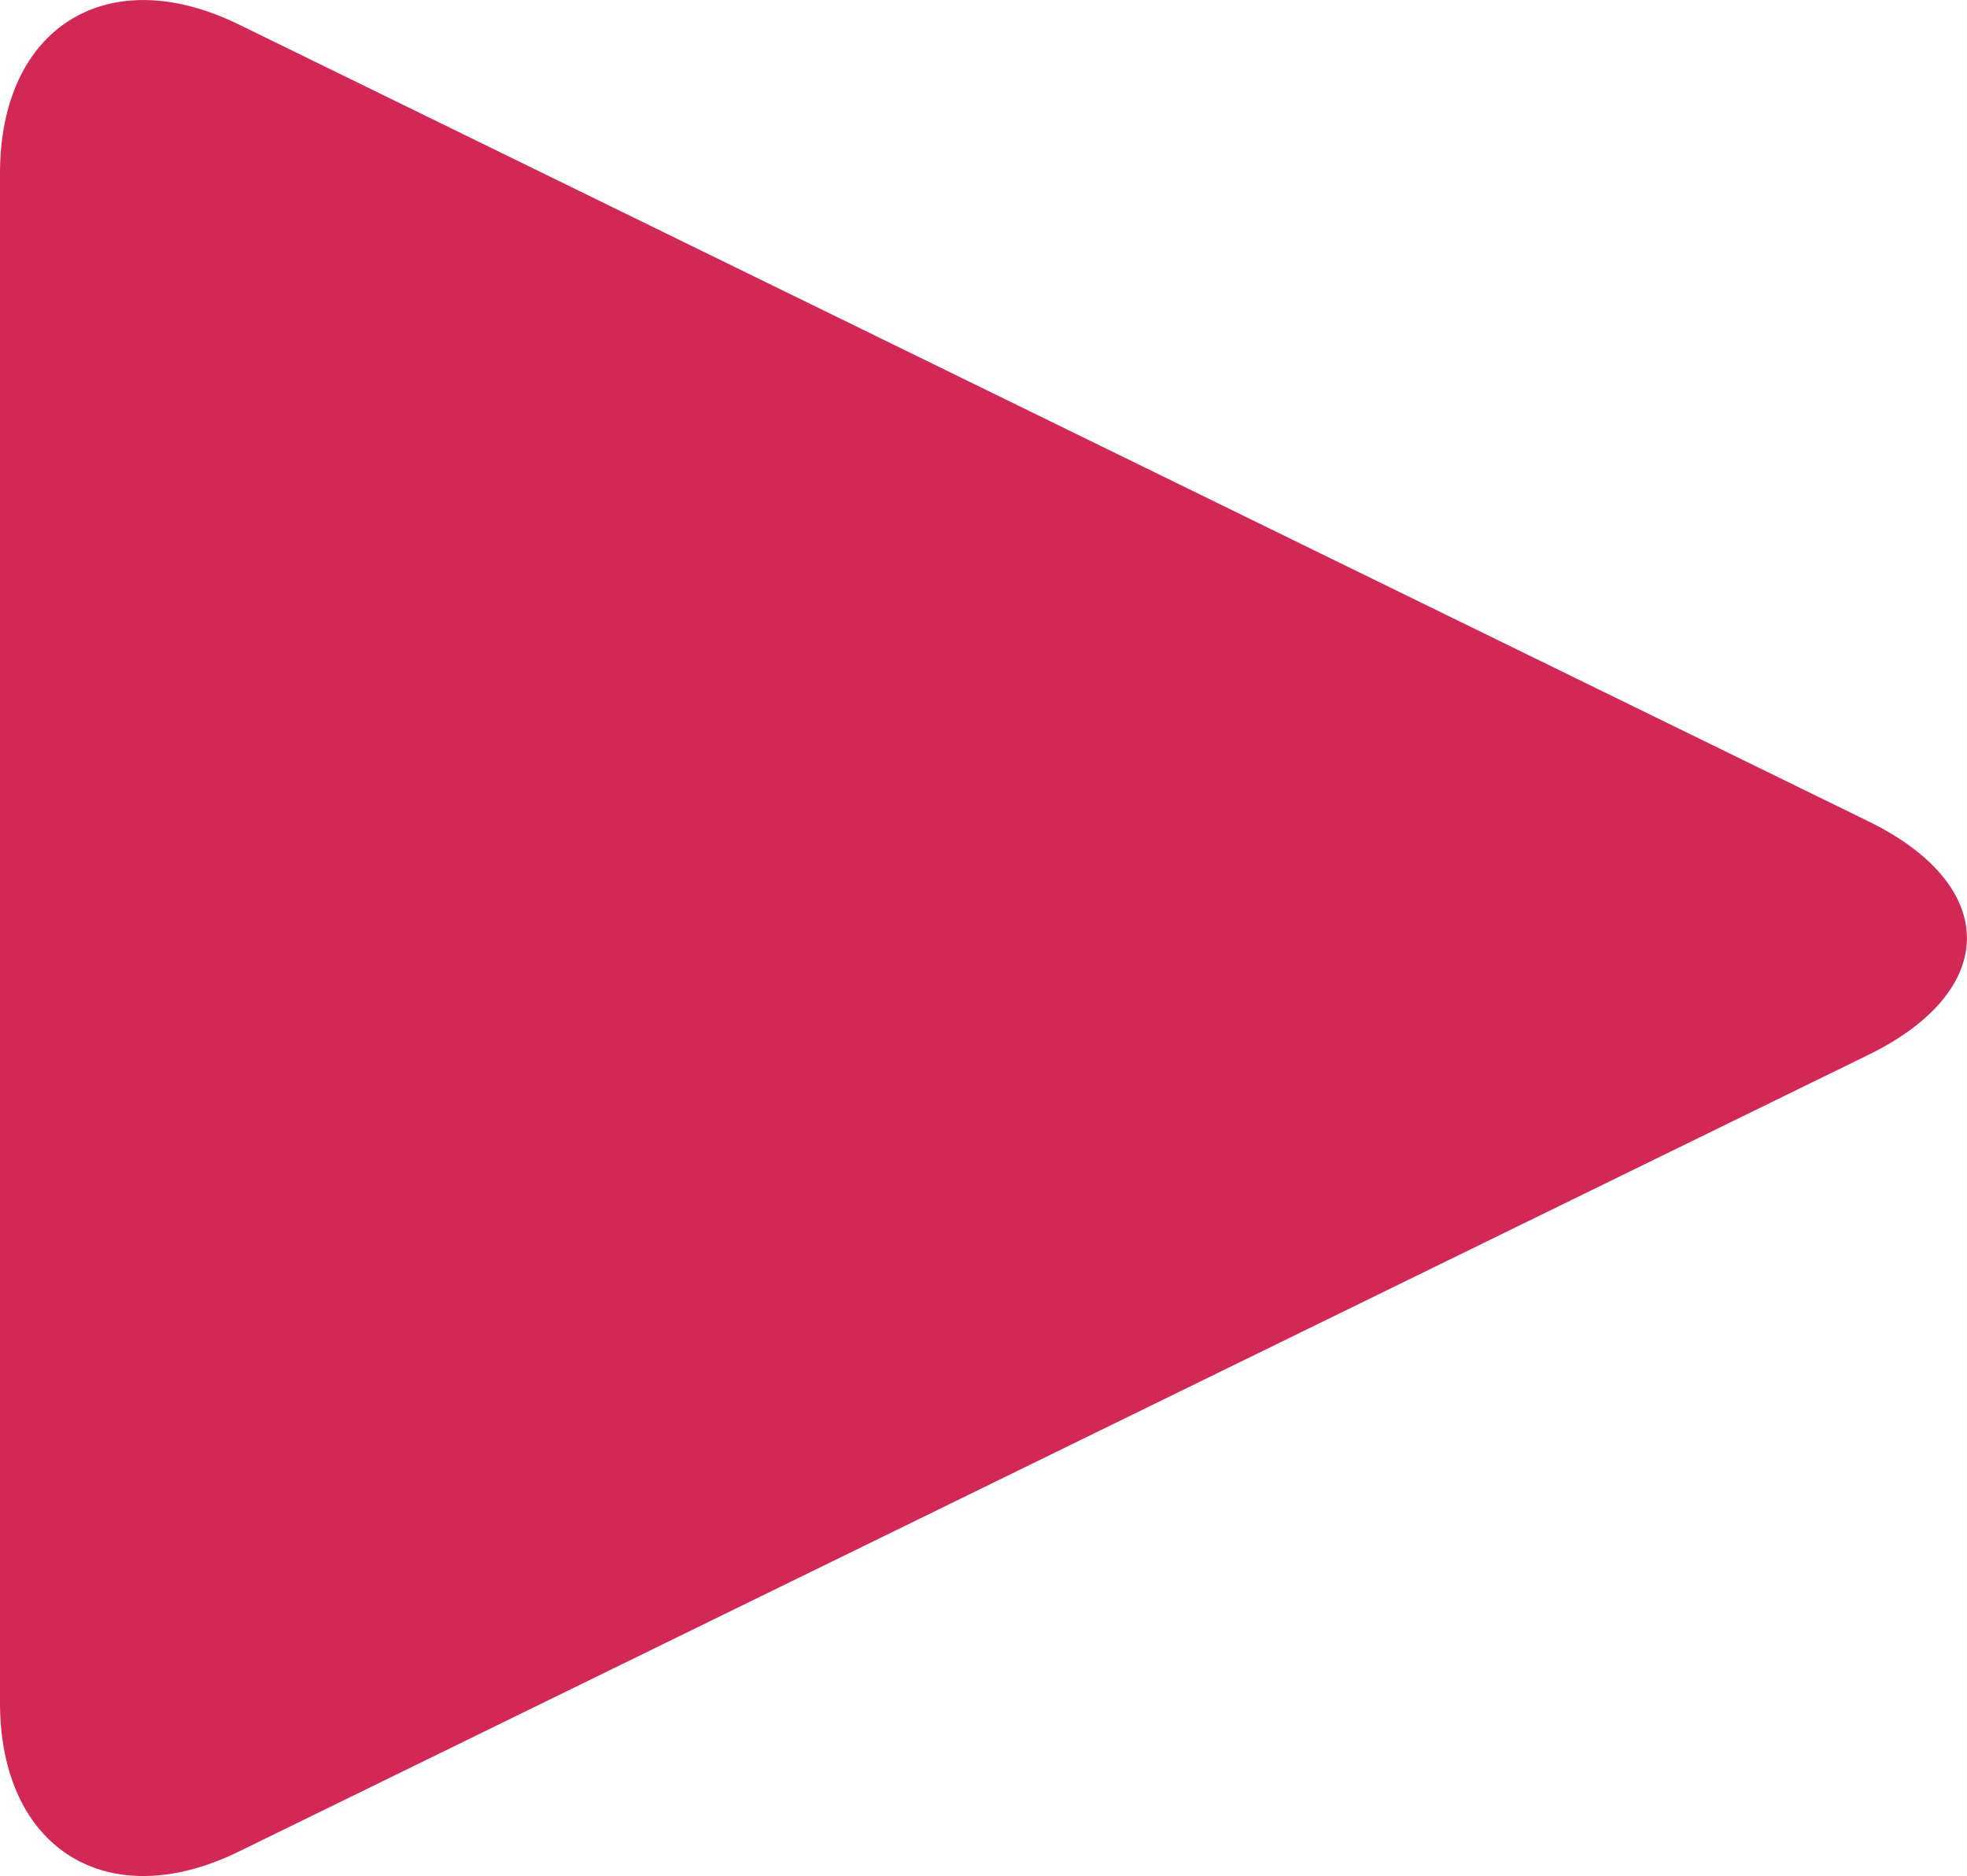
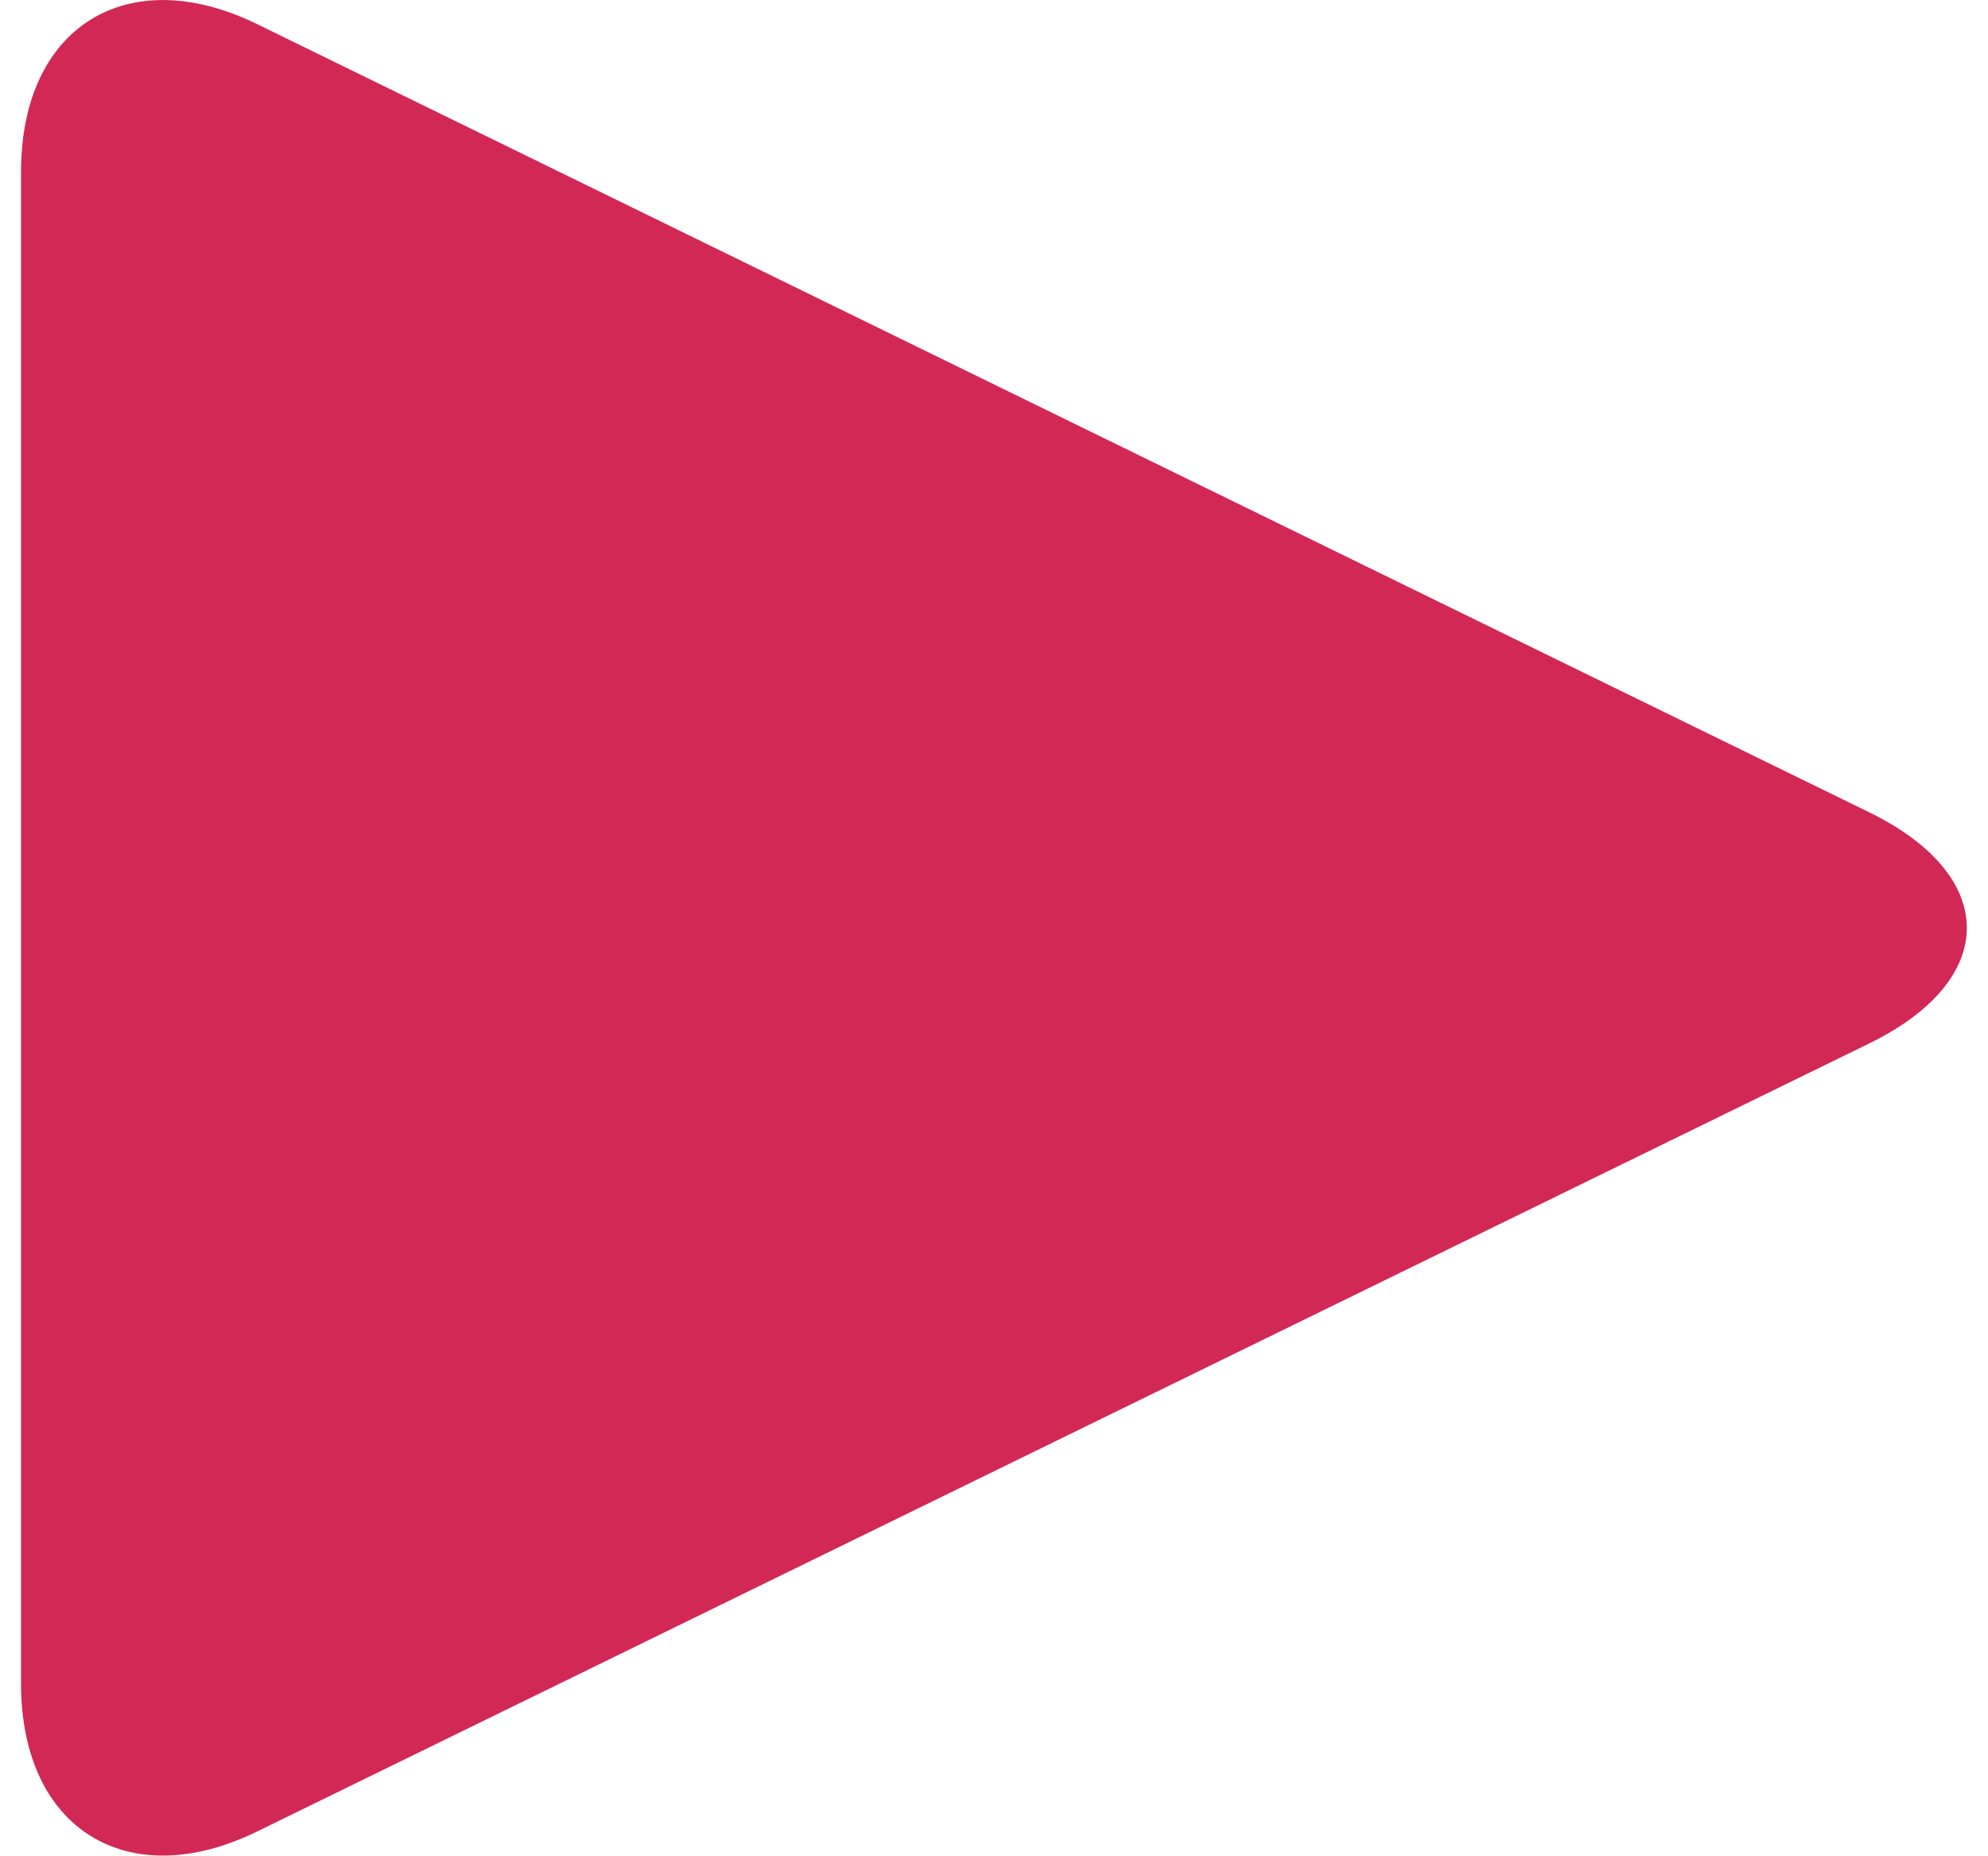
- <svg xmlns="http://www.w3.org/2000/svg" version="1.0" id="Layer_1" x="0px" y="0px" width="14.64" height="13.96" viewBox="0 0 14.64 13.96" enable-background="new 0 0 14.64 13.96" xml:space="preserve">
+ <svg xmlns="http://www.w3.org/2000/svg" version="1.0" id="Layer_1" x="0px" y="0px" width="15" height="14" viewBox="0 0 14.64 13.96" enable-background="new 0 0 14.64 13.96" xml:space="preserve">
  <path fill="#d22856" d="M1.775,13.78C0.799,14.257,0,13.758,0,12.671V1.29c0-1.088,0.799-1.585,1.775-1.109l12.133,5.932 c0.975,0.478,0.975,1.258,0,1.736L1.775,13.78z" />
</svg>
